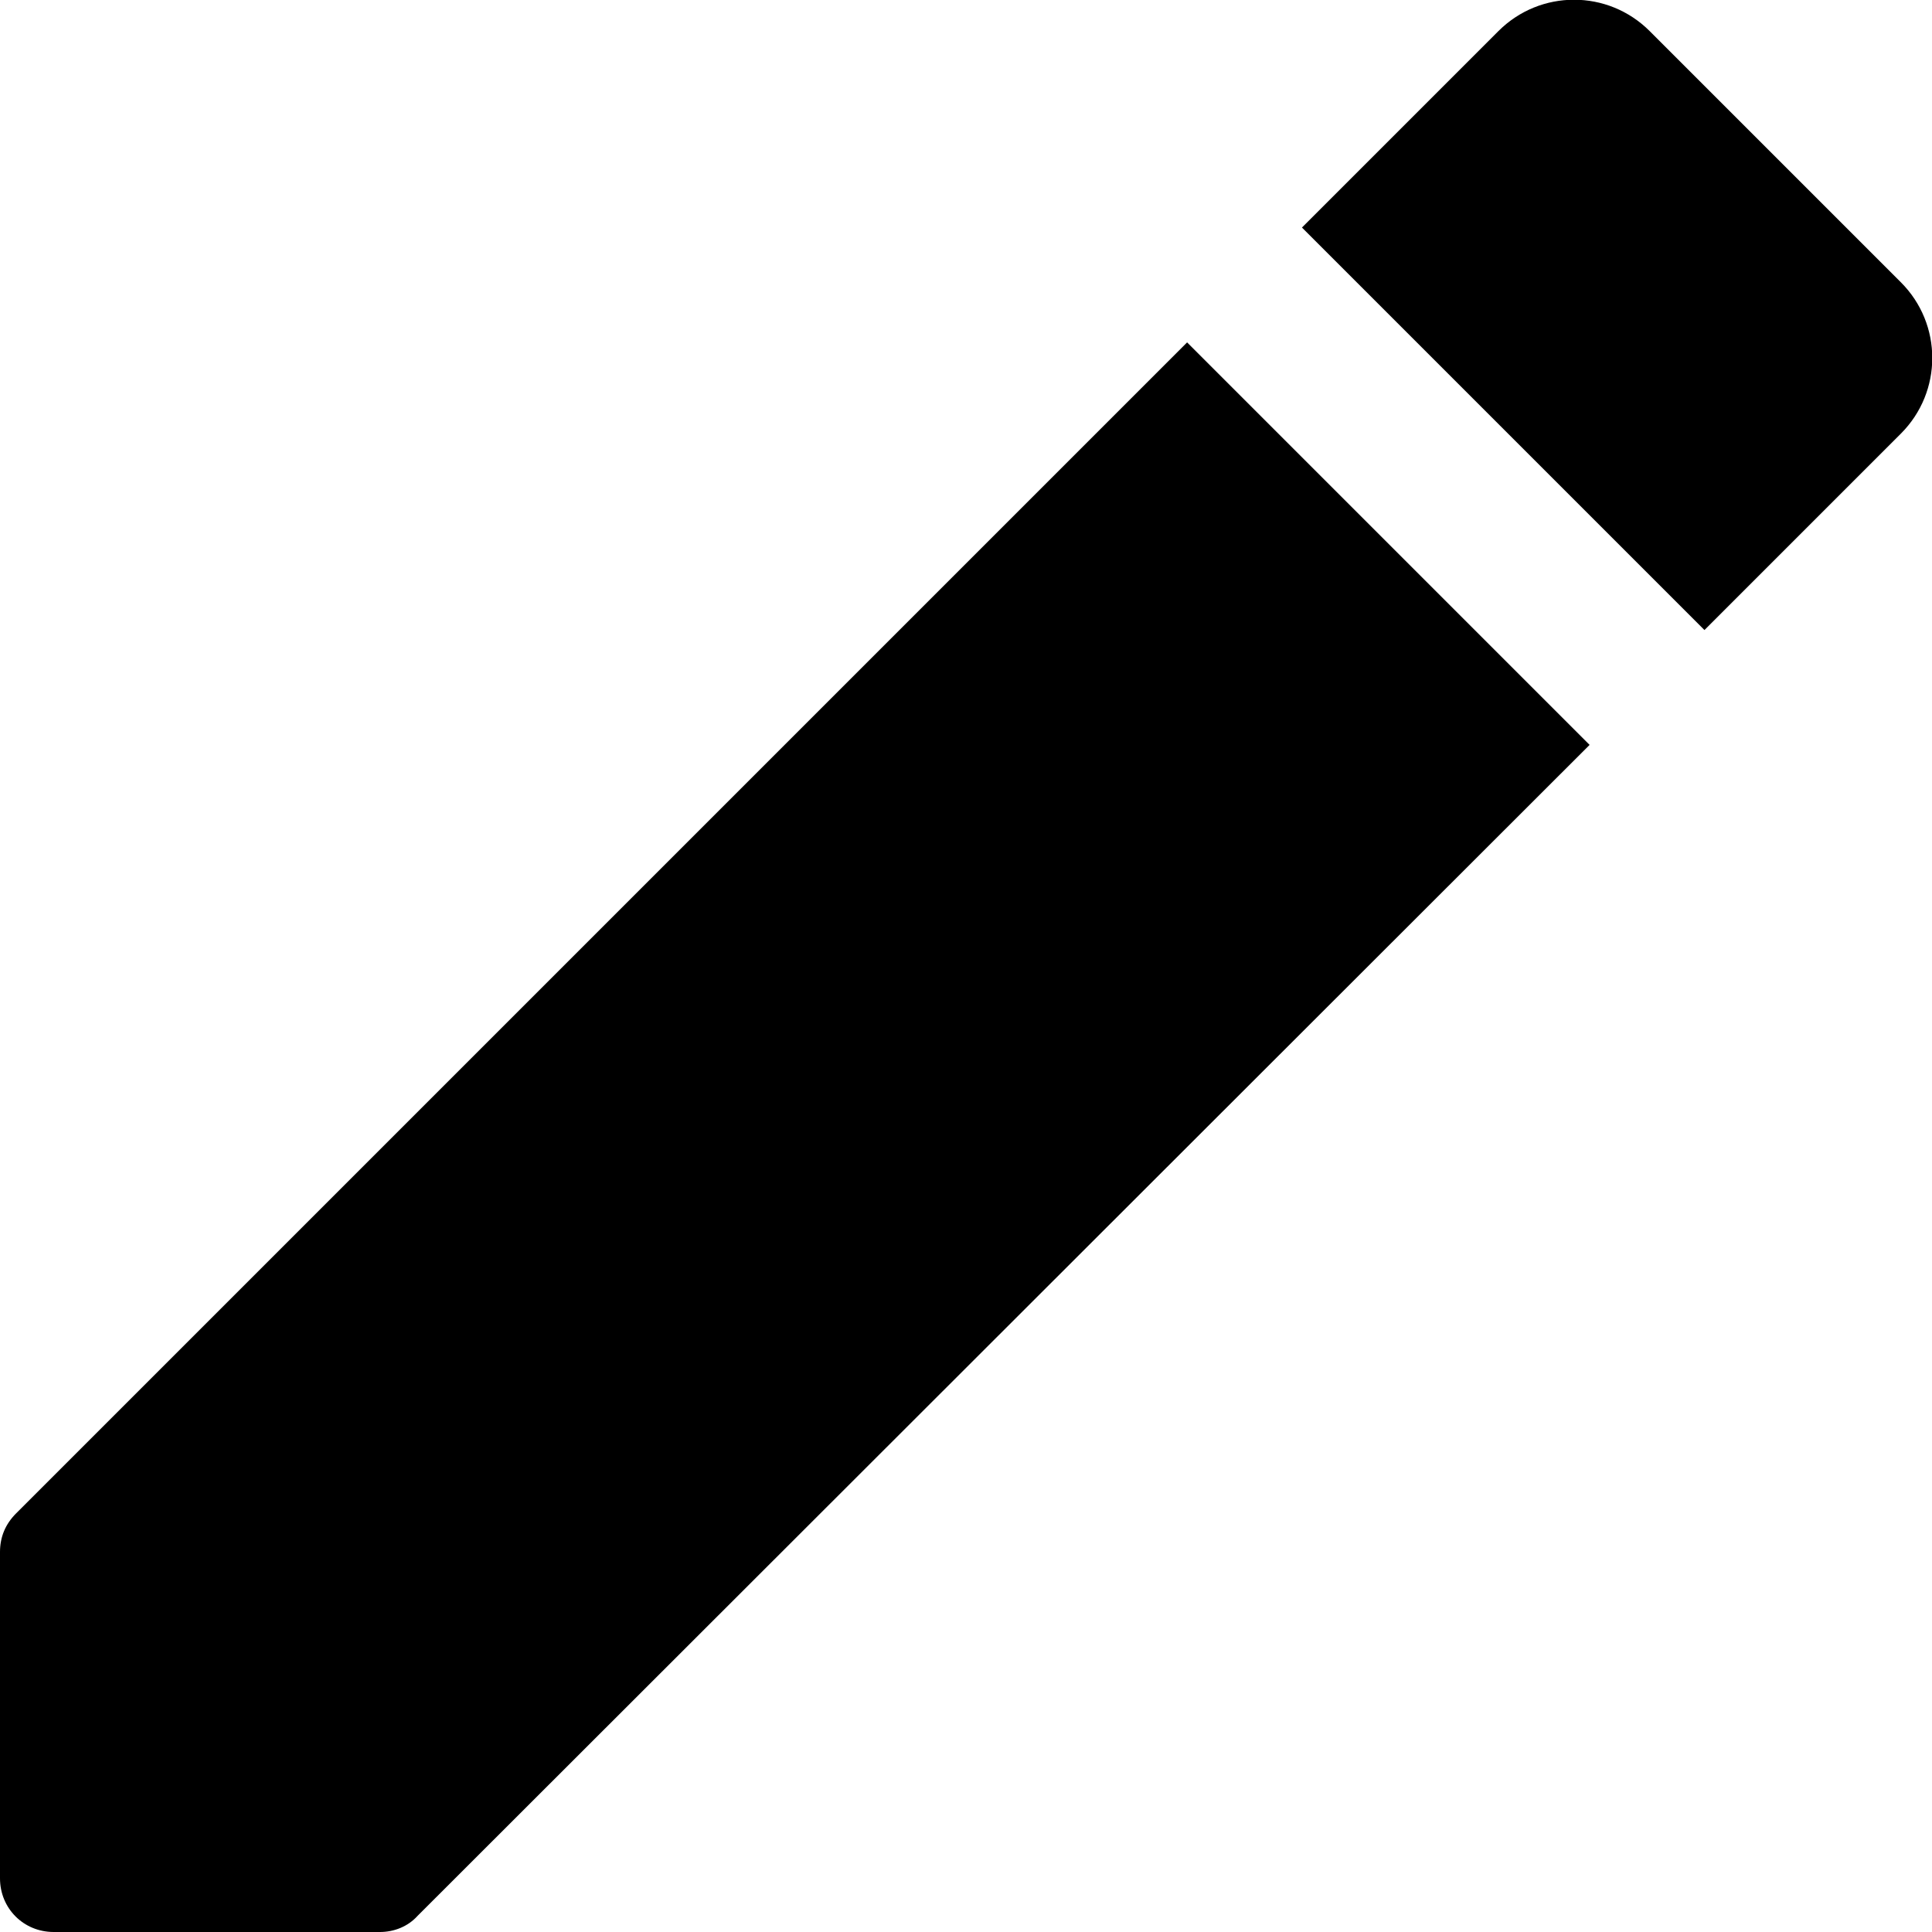
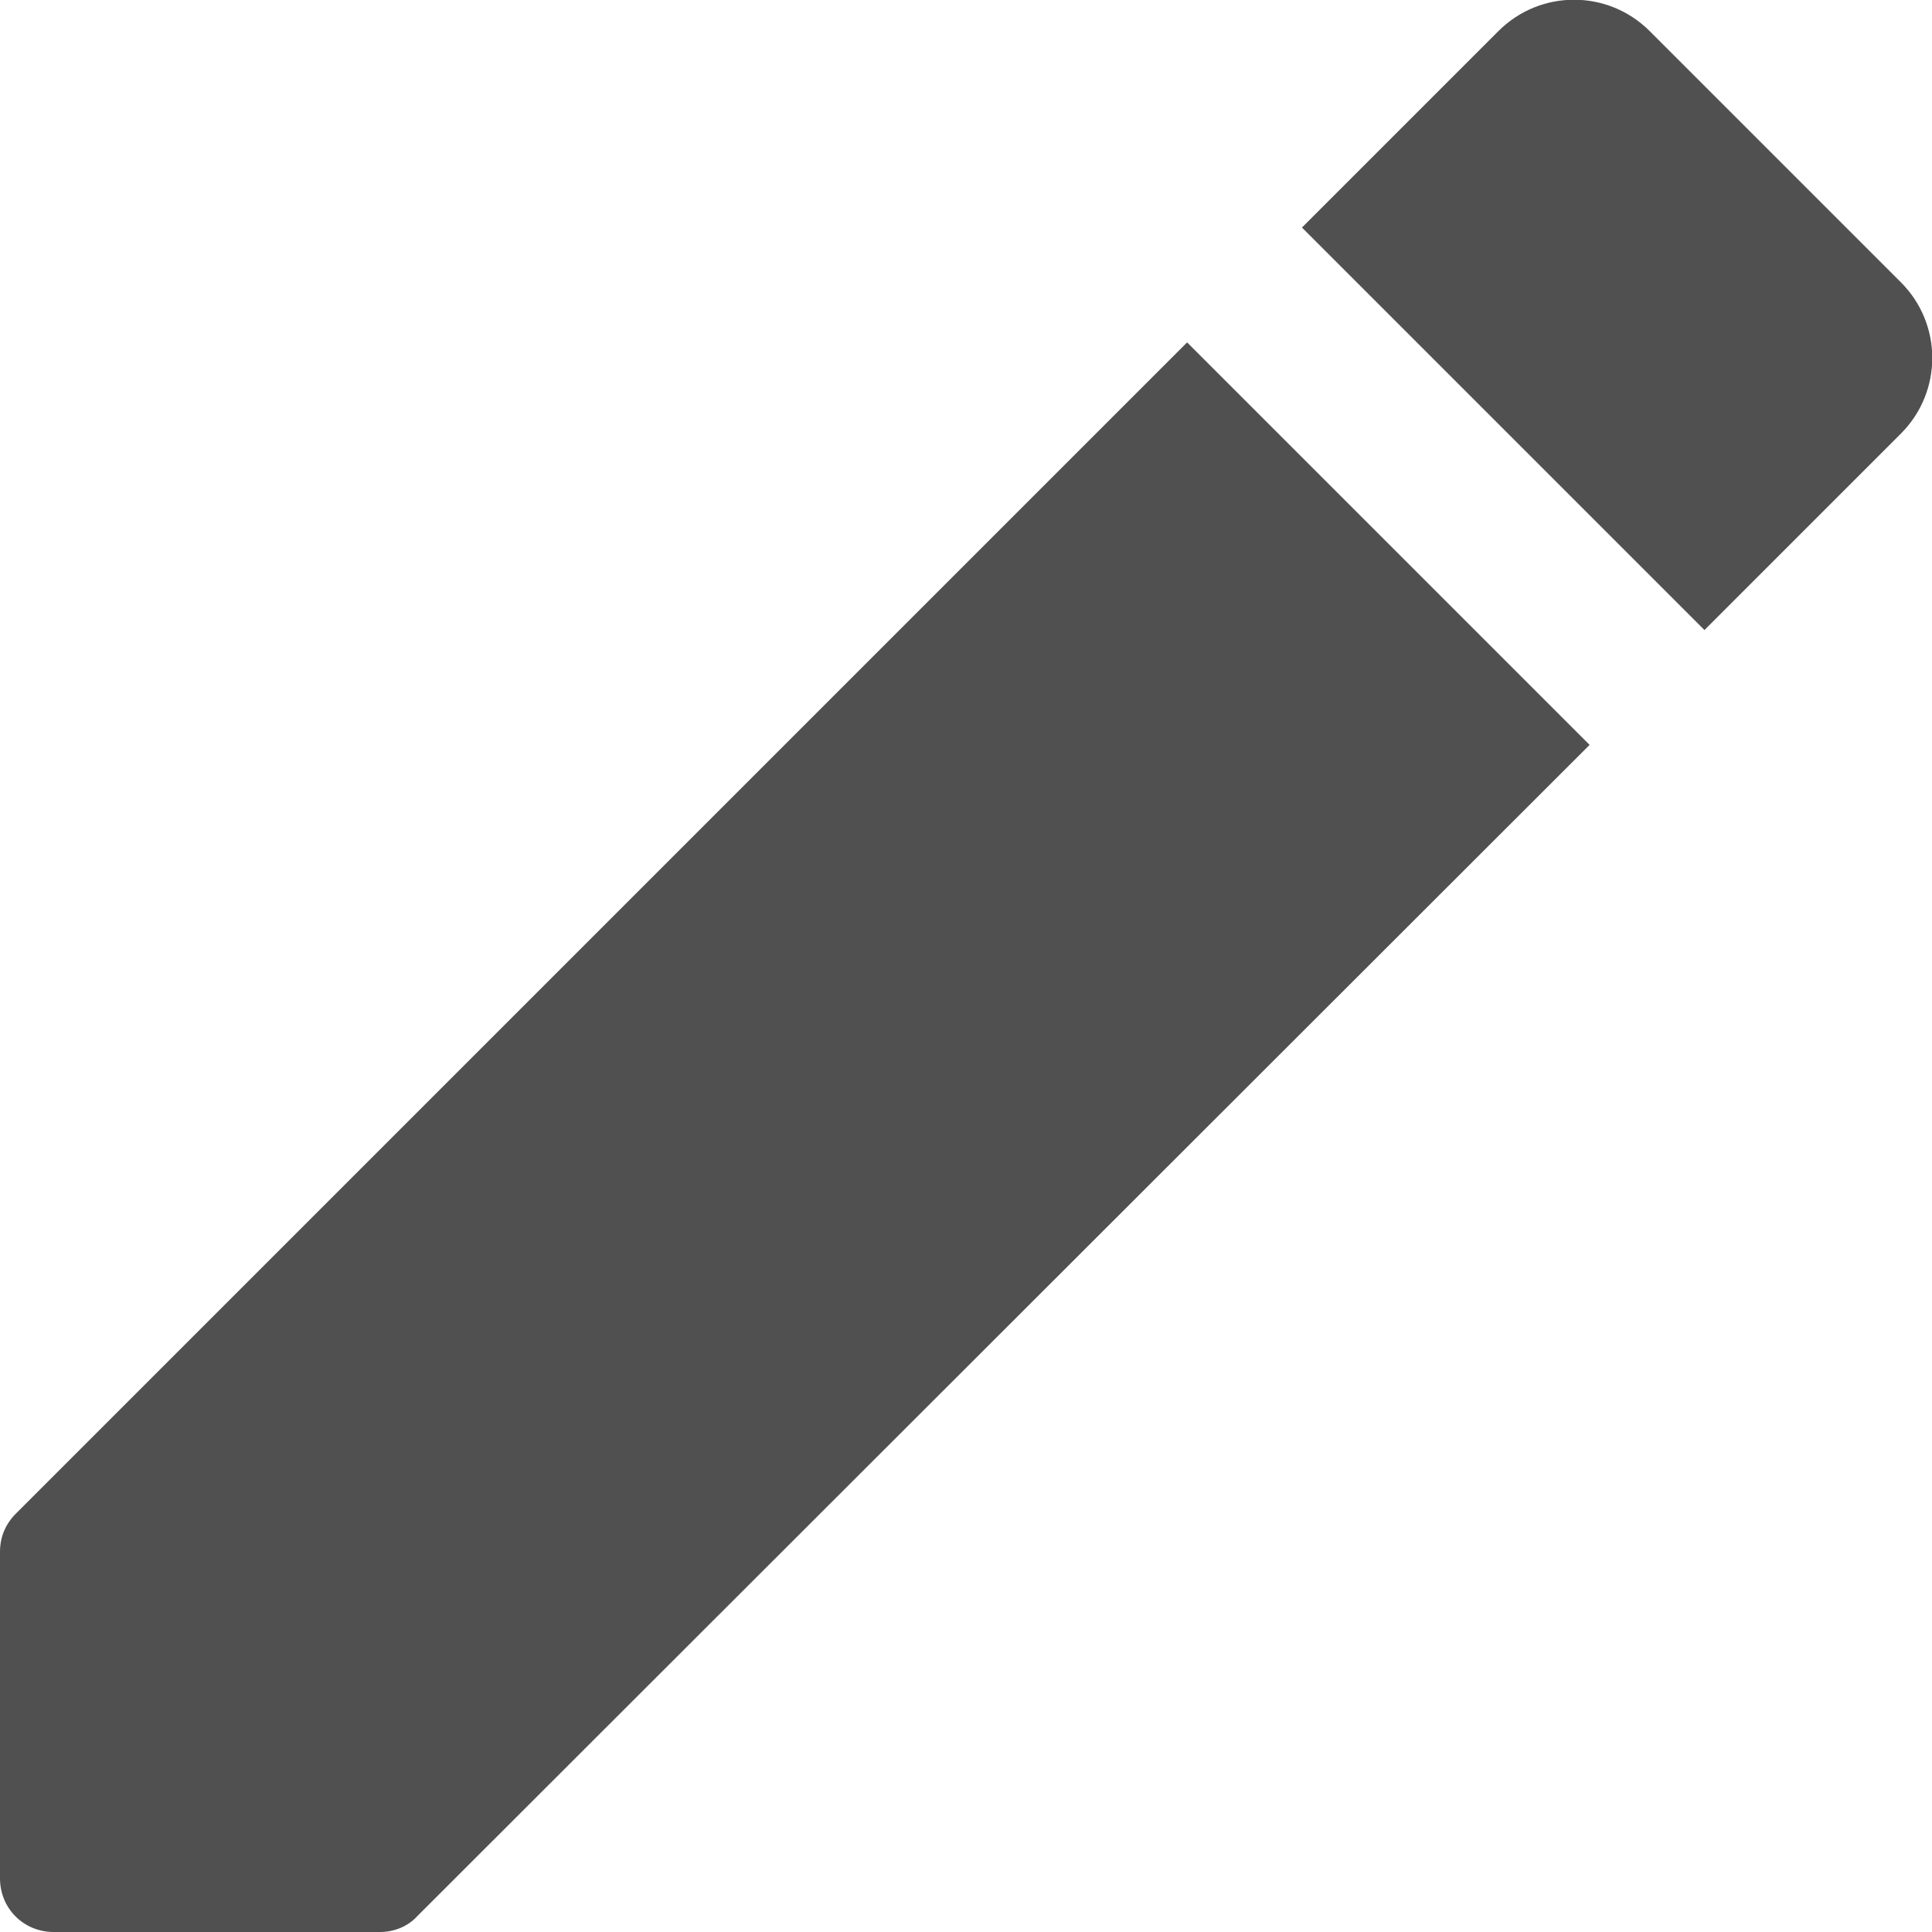
<svg xmlns="http://www.w3.org/2000/svg" width="18" height="18" viewBox="0 0 18 18" fill="none">
-   <path d="M0 14.46V17.5C0 17.78 0.22 18 0.5 18H3.54C3.67 18 3.8 17.95 3.89 17.85L14.81 6.94L11.06 3.19L0.15 14.1C0.05 14.2 0 14.32 0 14.46ZM17.71 4.04C18.1 3.65 18.1 3.02 17.71 2.63L15.37 0.29C14.98 -0.1 14.35 -0.1 13.96 0.29L12.13 2.12L15.88 5.87L17.71 4.04Z" fill="black" />
+   <path d="M0 14.46V17.5C0 17.78 0.22 18 0.5 18H3.54C3.67 18 3.8 17.95 3.89 17.85L14.81 6.94L11.06 3.19L0.15 14.1C0.05 14.2 0 14.32 0 14.46ZM17.71 4.04C18.1 3.65 18.1 3.02 17.71 2.63L15.37 0.29C14.98 -0.1 14.35 -0.1 13.96 0.29L12.13 2.12L15.88 5.87L17.71 4.04Z" fill="#505050" />
</svg>
